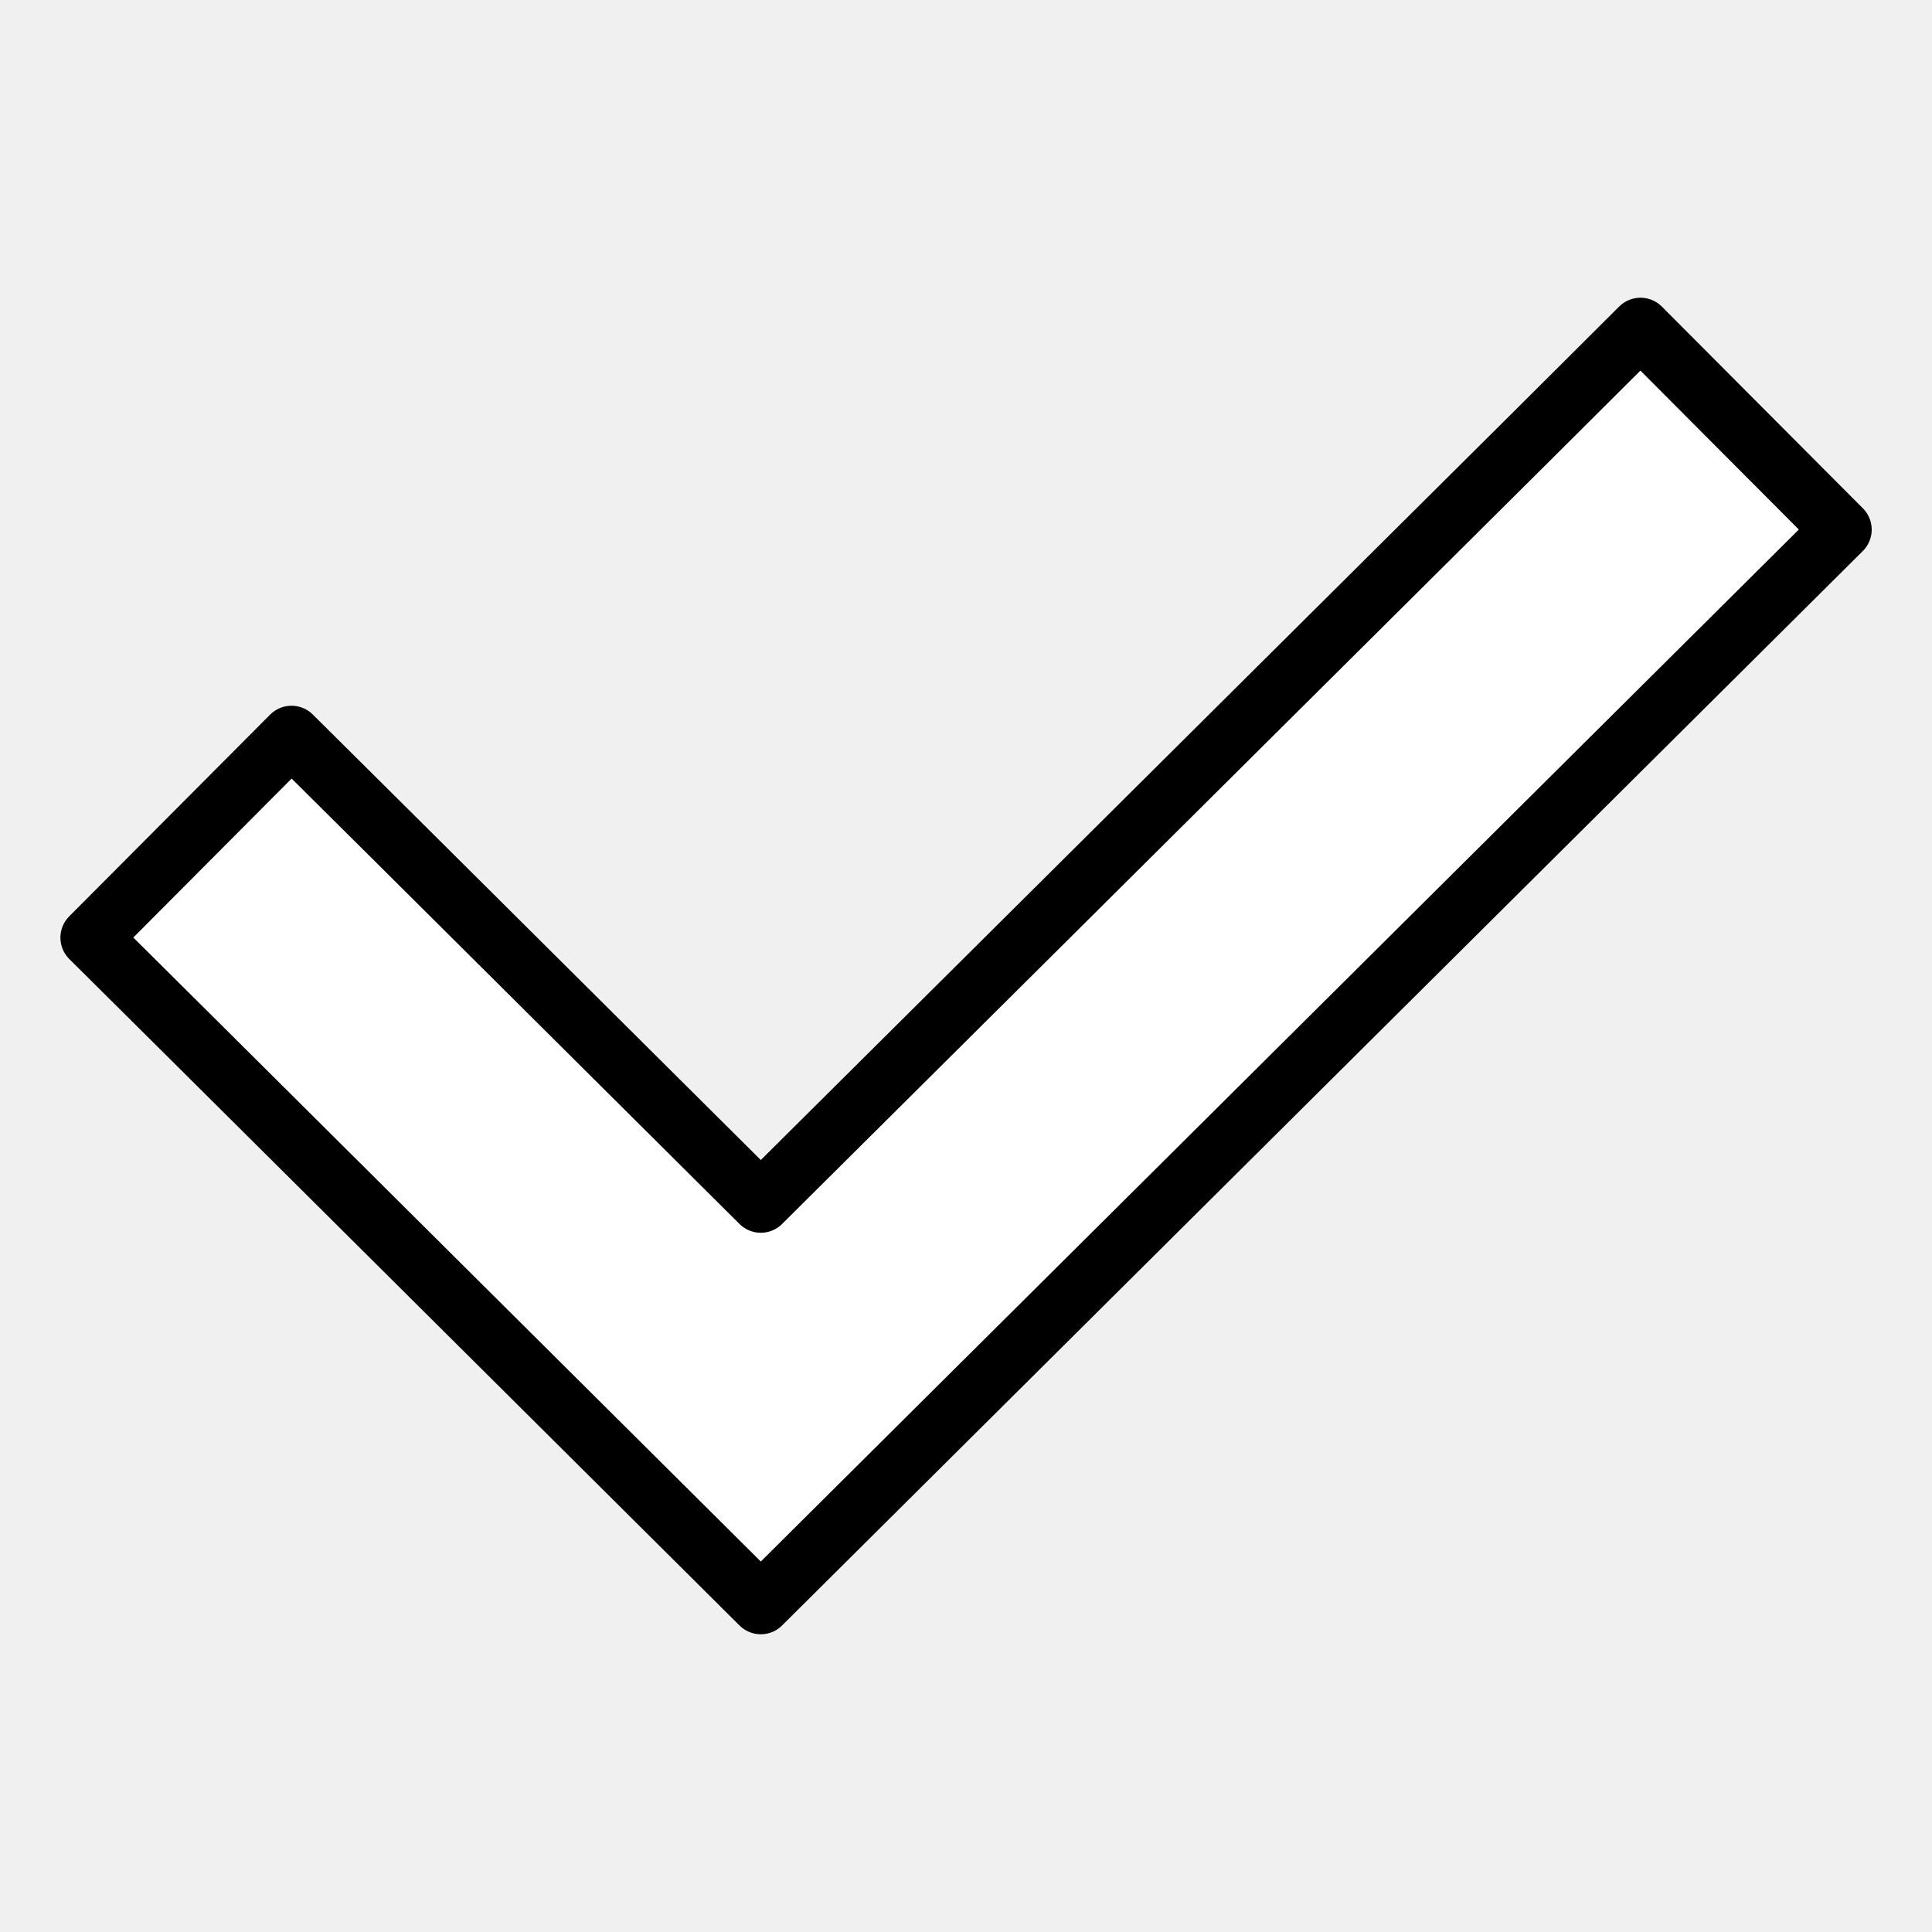
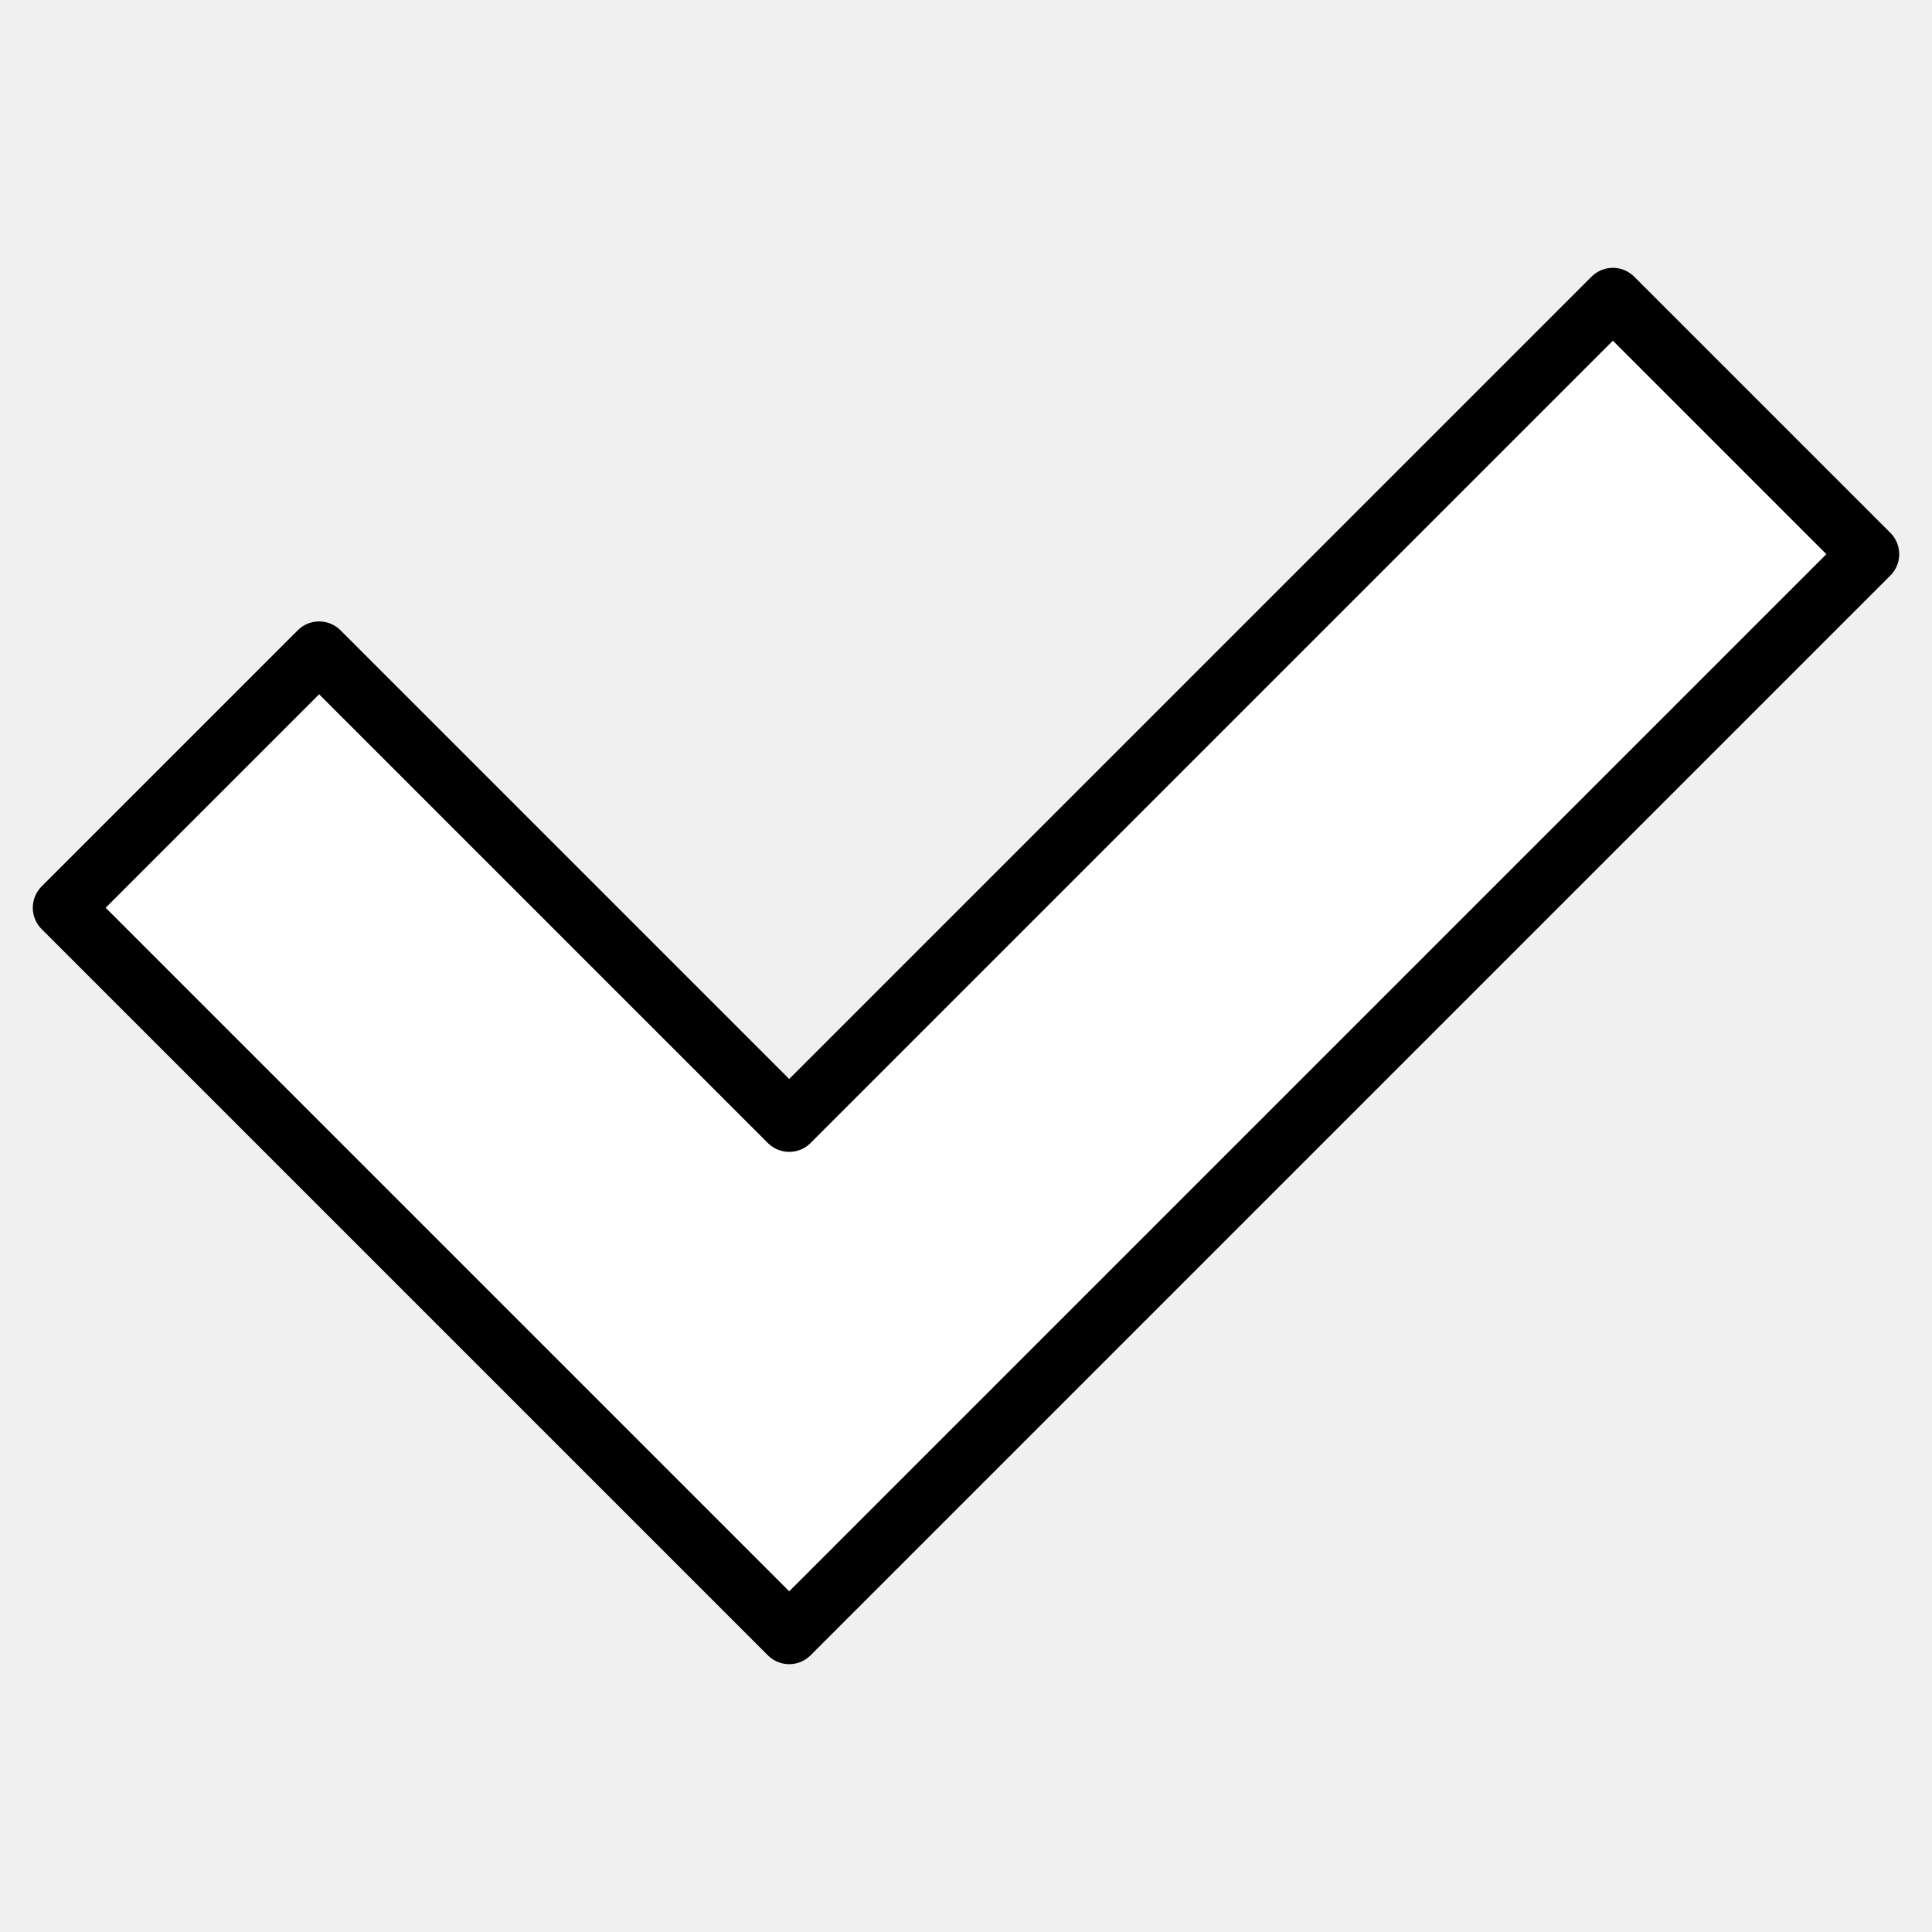
<svg xmlns="http://www.w3.org/2000/svg" width="64" height="64" viewBox="0 0 16.933 16.933" version="1.1" id="svg5">
  <defs id="defs2" />
  <g id="layer1" style="display:none">
    <path style="fill:#ffffff;stroke:#000000;stroke-width:0.529;stroke-linecap:round;stroke-linejoin:round;stroke-dasharray:none" id="path184" d="M -4.91,-3.785 A 10.927,10.927 0 0 1 -15.837,7.143 V -3.785 Z" transform="matrix(-0.7024744,-0.711709,0.7024744,-0.711709,0,0)" />
  </g>
  <g id="layer1-8" style="display:none">
    <path id="path7049" style="color:#000000;fill:#ffffff;stroke:#000000;stroke-width:0.529;stroke-linecap:round;stroke-linejoin:round;stroke-dasharray:none" d="m 2.781,2.545 a 0.543,0.543 0 0 0 -0.563,0.529 l -0.103,3.901 a 0.672,0.672 0 0 0 0.956,0.626 l 0.741,-0.346 c 0.923,1.945 1.405,4.074 1.405,6.236 a 0.794,0.794 0 0 0 0.793,0.793 0.794,0.794 0 0 0 0.795,-0.793 c 0,-2.395 -0.533,-4.755 -1.554,-6.909 l 0.775,-0.362 A 0.672,0.672 0 0 0 6.157,5.085 L 3.099,2.662 A 0.543,0.543 0 0 0 2.781,2.545 Z" />
    <path id="path7057" style="color:#000000;fill:#ffffff;stroke:#000000;stroke-width:0.529;stroke-linecap:round;stroke-linejoin:round;stroke-dasharray:none" d="m 14.152,2.65 a 0.543,0.543 0 0 1 0.563,0.529 L 14.818,7.079 A 0.672,0.672 0 0 1 13.862,7.706 L 13.122,7.359 C 12.199,9.304 11.717,11.434 11.717,13.596 a 0.794,0.794 0 0 1 -0.793,0.793 0.794,0.794 0 0 1 -0.795,-0.793 c 0,-2.395 0.533,-4.755 1.554,-6.909 L 10.908,6.324 A 0.672,0.672 0 0 1 10.776,5.189 L 13.835,2.767 A 0.543,0.543 0 0 1 14.152,2.65 Z" />
  </g>
  <g id="layer3" style="display:none">
    <path id="path7491" style="color:#000000;fill:#ffffff;stroke:#000000;stroke-width:0.529;stroke-dasharray:none" d="M 8.411,0.947 A 0.453,0.453 0 0 0 8.062,1.194 L 6.608,4.102 A 0.56,0.56 0 0 0 7.108,4.912 H 7.804 V 7.81 H 4.906 V 7.114 A 0.56,0.56 0 0 0 4.315,6.555 0.56,0.56 0 0 0 4.096,6.613 L 1.188,8.067 a 0.453,0.453 0 0 0 0,0.81 L 4.096,10.331 A 0.56,0.56 0 0 0 4.906,9.83 V 9.134 H 7.804 V 12.032 H 7.108 a 0.56,0.56 0 0 0 -0.501,0.81 l 1.454,2.908 a 0.453,0.453 0 0 0 0.81,0 l 1.454,-2.908 A 0.56,0.56 0 0 0 9.825,12.032 H 9.129 V 9.134 h 2.898 v 0.697 a 0.56,0.56 0 0 0 0.592,0.559 0.56,0.56 0 0 0 0.219,-0.058 l 2.908,-1.454 a 0.453,0.453 0 0 0 0,-0.81 L 12.837,6.613 A 0.56,0.56 0 0 0 12.027,7.114 V 7.81 H 9.129 V 4.912 H 9.825 A 0.56,0.56 0 0 0 10.326,4.102 L 8.872,1.194 A 0.453,0.453 0 0 0 8.411,0.947 Z" />
  </g>
  <g id="layer4" style="display:none">
    <g id="g7583" transform="matrix(1.157178,0,0,1.15908,-1.330775,-0.2941082)" style="stroke-width:0.457;stroke-dasharray:none">
      <path id="path7518-3" style="fill:#ffffff;stroke:#000000;stroke-width:0.457;stroke-linecap:round;stroke-linejoin:round;stroke-dasharray:none" d="M 4.683,4.436 A 2.149,2.153 0 0 0 2.535,6.589 2.149,2.153 0 0 0 3.412,8.322 2.985,4.857 0 0 0 3.329,8.395 2.985,4.857 0 0 0 1.836,12.601 H 4.821 7.806 A 2.985,4.857 0 0 0 6.313,8.395 2.985,4.857 0 0 0 6.094,8.21 2.149,2.153 0 0 0 6.832,6.589 2.149,2.153 0 0 0 4.683,4.436 Z" />
      <path id="path7578" style="fill:#ffffff;stroke:#000000;stroke-width:0.457;stroke-linecap:round;stroke-linejoin:round;stroke-dasharray:none" d="M 11.975,4.436 A 2.149,2.153 0 0 0 9.826,6.589 2.149,2.153 0 0 0 10.703,8.322 2.985,4.857 0 0 0 10.62,8.395 2.985,4.857 0 0 0 9.127,12.601 H 12.112 15.097 A 2.985,4.857 0 0 0 13.605,8.395 2.985,4.857 0 0 0 13.386,8.21 2.149,2.153 0 0 0 14.123,6.589 2.149,2.153 0 0 0 11.975,4.436 Z" />
      <path id="path7518" style="fill:#ffffff;stroke:#000000;stroke-width:0.457;stroke-linecap:round;stroke-linejoin:round;stroke-dasharray:none" d="M 8.296,2.515 A 2.659,2.659 0 0 0 5.637,5.174 2.659,2.659 0 0 0 6.723,7.316 3.694,6 0 0 0 6.62,7.406 3.694,6 0 0 0 4.772,12.601 H 8.467 12.161 A 3.694,6 0 0 0 10.314,7.406 3.694,6 0 0 0 10.043,7.178 2.659,2.659 0 0 0 10.955,5.174 2.659,2.659 0 0 0 8.296,2.515 Z" />
    </g>
  </g>
  <g id="layer5" style="display:none">
    <g id="g10954" transform="translate(0.2728592,-5.030196)">
      <ellipse style="fill:#ffffff;stroke:#000000;stroke-width:0.529;stroke-linecap:round;stroke-linejoin:round;stroke-dasharray:none" id="path7586" cx="2.692" cy="8.467" rx="1.898" ry="1.899" />
      <ellipse style="fill:#ffffff;stroke:#000000;stroke-width:0.529;stroke-linecap:round;stroke-linejoin:round;stroke-dasharray:none" id="ellipse10935" cx="8.194" cy="8.467" rx="1.898" ry="1.899" />
      <ellipse style="fill:#ffffff;stroke:#000000;stroke-width:0.529;stroke-linecap:round;stroke-linejoin:round;stroke-dasharray:none" id="ellipse10937" cx="13.696" cy="8.467" rx="1.898" ry="1.899" />
    </g>
    <g id="g10962" transform="translate(0.2728592)">
      <ellipse style="fill:#ffffff;stroke:#000000;stroke-width:0.529;stroke-linecap:round;stroke-linejoin:round;stroke-dasharray:none" id="ellipse10956" cx="2.692" cy="8.467" rx="1.898" ry="1.899" />
      <ellipse style="fill:#ffffff;stroke:#000000;stroke-width:0.529;stroke-linecap:round;stroke-linejoin:round;stroke-dasharray:none" id="ellipse10958" cx="8.194" cy="8.467" rx="1.898" ry="1.899" />
      <ellipse style="fill:#ffffff;stroke:#000000;stroke-width:0.529;stroke-linecap:round;stroke-linejoin:round;stroke-dasharray:none" id="ellipse10960" cx="13.696" cy="8.467" rx="1.898" ry="1.899" />
    </g>
    <g id="g10978">
      <ellipse style="fill:#ffffff;stroke:#000000;stroke-width:0.529;stroke-linecap:round;stroke-linejoin:round;stroke-dasharray:none" id="ellipse10964" cx="2.965" cy="13.497" rx="1.898" ry="1.899" />
      <ellipse style="fill:#ffffff;stroke:#000000;stroke-width:0.529;stroke-linecap:round;stroke-linejoin:round;stroke-dasharray:none" id="ellipse10966" cx="8.467" cy="13.497" rx="1.898" ry="1.899" />
      <ellipse style="fill:#ffffff;stroke:#000000;stroke-width:0.529;stroke-linecap:round;stroke-linejoin:round;stroke-dasharray:none" id="ellipse10968" cx="13.968" cy="13.497" rx="1.898" ry="1.899" />
    </g>
  </g>
  <g id="layer8" style="display:none">
    <ellipse style="fill:#ffffff;stroke:#000000;stroke-width:0.529;stroke-linecap:round;stroke-linejoin:round;stroke-dasharray:none" id="path7586-9" cx="2.808" cy="4.511" rx="1.898" ry="1.899" />
    <ellipse style="fill:#ffffff;stroke:#000000;stroke-width:0.529;stroke-linecap:round;stroke-linejoin:round;stroke-dasharray:none" id="ellipse10935-8" cx="8.309" cy="2.501" rx="1.898" ry="1.899" />
    <ellipse style="fill:#ffffff;stroke:#000000;stroke-width:0.529;stroke-linecap:round;stroke-linejoin:round;stroke-dasharray:none" id="ellipse10937-9" cx="14.38" cy="2.834" rx="1.898" ry="1.899" />
    <ellipse style="fill:#ffffff;stroke:#000000;stroke-width:0.529;stroke-linecap:round;stroke-linejoin:round;stroke-dasharray:none" id="ellipse10956-8" cx="4.904" cy="9.161" rx="1.898" ry="1.899" />
    <ellipse style="fill:#ffffff;stroke:#000000;stroke-width:0.529;stroke-linecap:round;stroke-linejoin:round;stroke-dasharray:none" id="ellipse10958-9" cx="9.642" cy="7.117" rx="1.898" ry="1.899" />
    <ellipse style="fill:#ffffff;stroke:#000000;stroke-width:0.529;stroke-linecap:round;stroke-linejoin:round;stroke-dasharray:none" id="ellipse10960-0" cx="13.978" cy="9.148" rx="1.898" ry="1.899" />
    <ellipse style="fill:#ffffff;stroke:#000000;stroke-width:0.529;stroke-linecap:round;stroke-linejoin:round;stroke-dasharray:none" id="ellipse10964-8" cx="2.493" cy="13.497" rx="1.898" ry="1.899" />
    <ellipse style="fill:#ffffff;stroke:#000000;stroke-width:0.529;stroke-linecap:round;stroke-linejoin:round;stroke-dasharray:none" id="ellipse10966-4" cx="8.048" cy="13.253" rx="1.898" ry="1.899" />
    <ellipse style="fill:#ffffff;stroke:#000000;stroke-width:0.529;stroke-linecap:round;stroke-linejoin:round;stroke-dasharray:none" id="ellipse10968-4" cx="13.269" cy="14.071" rx="1.898" ry="1.899" />
  </g>
  <g id="layer9" style="display:none">
    <path style="color:#000000;fill:#ff5555;stroke-width:0.529;stroke-linecap:round;stroke-linejoin:round;stroke-dasharray:none" d="M 8.466,15.278 V 1.655" id="path11304" />
    <path id="path11306" style="color:#000000;fill:#ffffff;stroke:#000000;stroke-width:0.529;stroke-linecap:round;stroke-linejoin:round;stroke-dasharray:none" d="M 8.466,0.861 A 0.794,0.794 0 0 0 7.674,1.654 V 2.485 C 4.983,2.841 2.841,4.983 2.485,7.674 H 1.654 A 0.794,0.794 0 0 0 0.861,8.466 0.794,0.794 0 0 0 1.654,9.26 H 2.485 c 0.356,2.691 2.497,4.832 5.188,5.188 v 0.831 a 0.794,0.794 0 0 0 0.793,0.793 0.794,0.794 0 0 0 0.793,-0.793 V 14.447 C 11.95,14.091 14.091,11.95 14.447,9.26 h 0.831 A 0.794,0.794 0 0 0 16.072,8.466 0.794,0.794 0 0 0 15.279,7.674 H 14.447 C 14.091,4.983 11.951,2.841 9.26,2.485 V 1.654 A 0.794,0.794 0 0 0 8.466,0.861 Z m 0,3.16 a 4.445,4.445 0 0 1 0.793,0.071 v -0.002 c 1.826,0.326 3.257,1.757 3.583,3.583 h -0.002 a 4.445,4.445 0 0 1 0.071,0.793 4.445,4.445 0 0 1 -0.074,0.793 h 0.005 c -0.326,1.826 -1.757,3.257 -3.583,3.583 v -0.005 a 4.445,4.445 0 0 1 -0.793,0.074 4.445,4.445 0 0 1 -0.793,-0.074 v 0.005 C 5.848,12.517 4.416,11.086 4.091,9.26 h 0.005 A 4.445,4.445 0 0 1 4.021,8.466 4.445,4.445 0 0 1 4.096,7.674 h -0.005 C 4.416,5.848 5.848,4.416 7.674,4.091 v 0.005 a 4.445,4.445 0 0 1 0.793,-0.074 z" />
    <path style="color:#000000;fill:#ff5555;stroke-width:0.529;stroke-linecap:round;stroke-linejoin:round;stroke-dasharray:none" d="M 1.655,8.466 H 15.278" id="path11310" />
    <path style="color:#000000;fill:#ffffff;stroke:#000000;stroke-width:0.529;stroke-linecap:round;stroke-linejoin:round;stroke-dasharray:none" d="m 8.467,6.441 c -1.109,0 -2.025,0.916 -2.025,2.025 0,1.109 0.916,2.025 2.025,2.025 1.109,0 2.025,-0.916 2.025,-2.025 0,-1.109 -0.916,-2.025 -2.025,-2.025 z m 0,1.588 c 0.251,0 0.438,0.186 0.438,0.438 0,0.251 -0.186,0.438 -0.438,0.438 -0.251,0 -0.438,-0.186 -0.438,-0.438 0,-0.251 0.186,-0.438 0.438,-0.438 z" id="path11341" />
  </g>
  <g id="layer7" style="display:none">
-     <path id="rect10890" style="fill:#ffffff;fill-opacity:1;stroke:#000000;stroke-width:0.529;stroke-linecap:round;stroke-linejoin:round;stroke-dasharray:none" d="m 1.537,-6.855 h 5.319 v 5.319 h 3.223 v -5.319 h 5.319 v -3.223 h -5.319 v -5.319 H 6.855 v 5.319 H 1.537 Z" transform="rotate(90)" />
+     <path id="rect567" style="fill:#ffffff;stroke:#000000;stroke-width:0.529;stroke-linecap:round;stroke-linejoin:round;stroke-dasharray:none" d="M 6.879,1.588 V 6.879 H 1.588 v 3.175 h 5.292 v 5.292 h 3.175 v -5.292 h 5.292 V 6.879 H 10.054 V 1.588 Z" />
+   </g>
+   <g id="layer2" style="display:none">
+     <rect style="display:inline;fill:#ffffff;stroke:#000000;stroke-width:0.529;stroke-linecap:round;stroke-linejoin:round;stroke-dasharray:none" id="rect567-6" width="3.175" height="13.758" x="-10.054" y="1.588" transform="rotate(-90)" />
  </g>
  <g id="layer6" style="display:inline">
-     <path style="color:#000000;fill:#ffffff;fill-opacity:1;stroke:#000000;stroke-width:0.529;stroke-linecap:round;stroke-linejoin:round;stroke-dasharray:none" d="M 14.378,2.874 13.494,3.755 6.668,10.54 3.44,7.329 2.555,6.45 0.794,8.218 1.68,9.098 6.668,14.059 15.255,5.522 16.14,4.642 Z" id="path7899" />
+     <path id="rect567-5" style="display:inline;fill:#ffffff;stroke:#000000;stroke-width:0.529;stroke-linecap:round;stroke-linejoin:round;stroke-dasharray:none" d="M 6.917,14.321 16.381,4.857 14.136,2.612 6.917,9.831 2.797,5.711 0.552,7.956 Z" />
  </g>
</svg>
